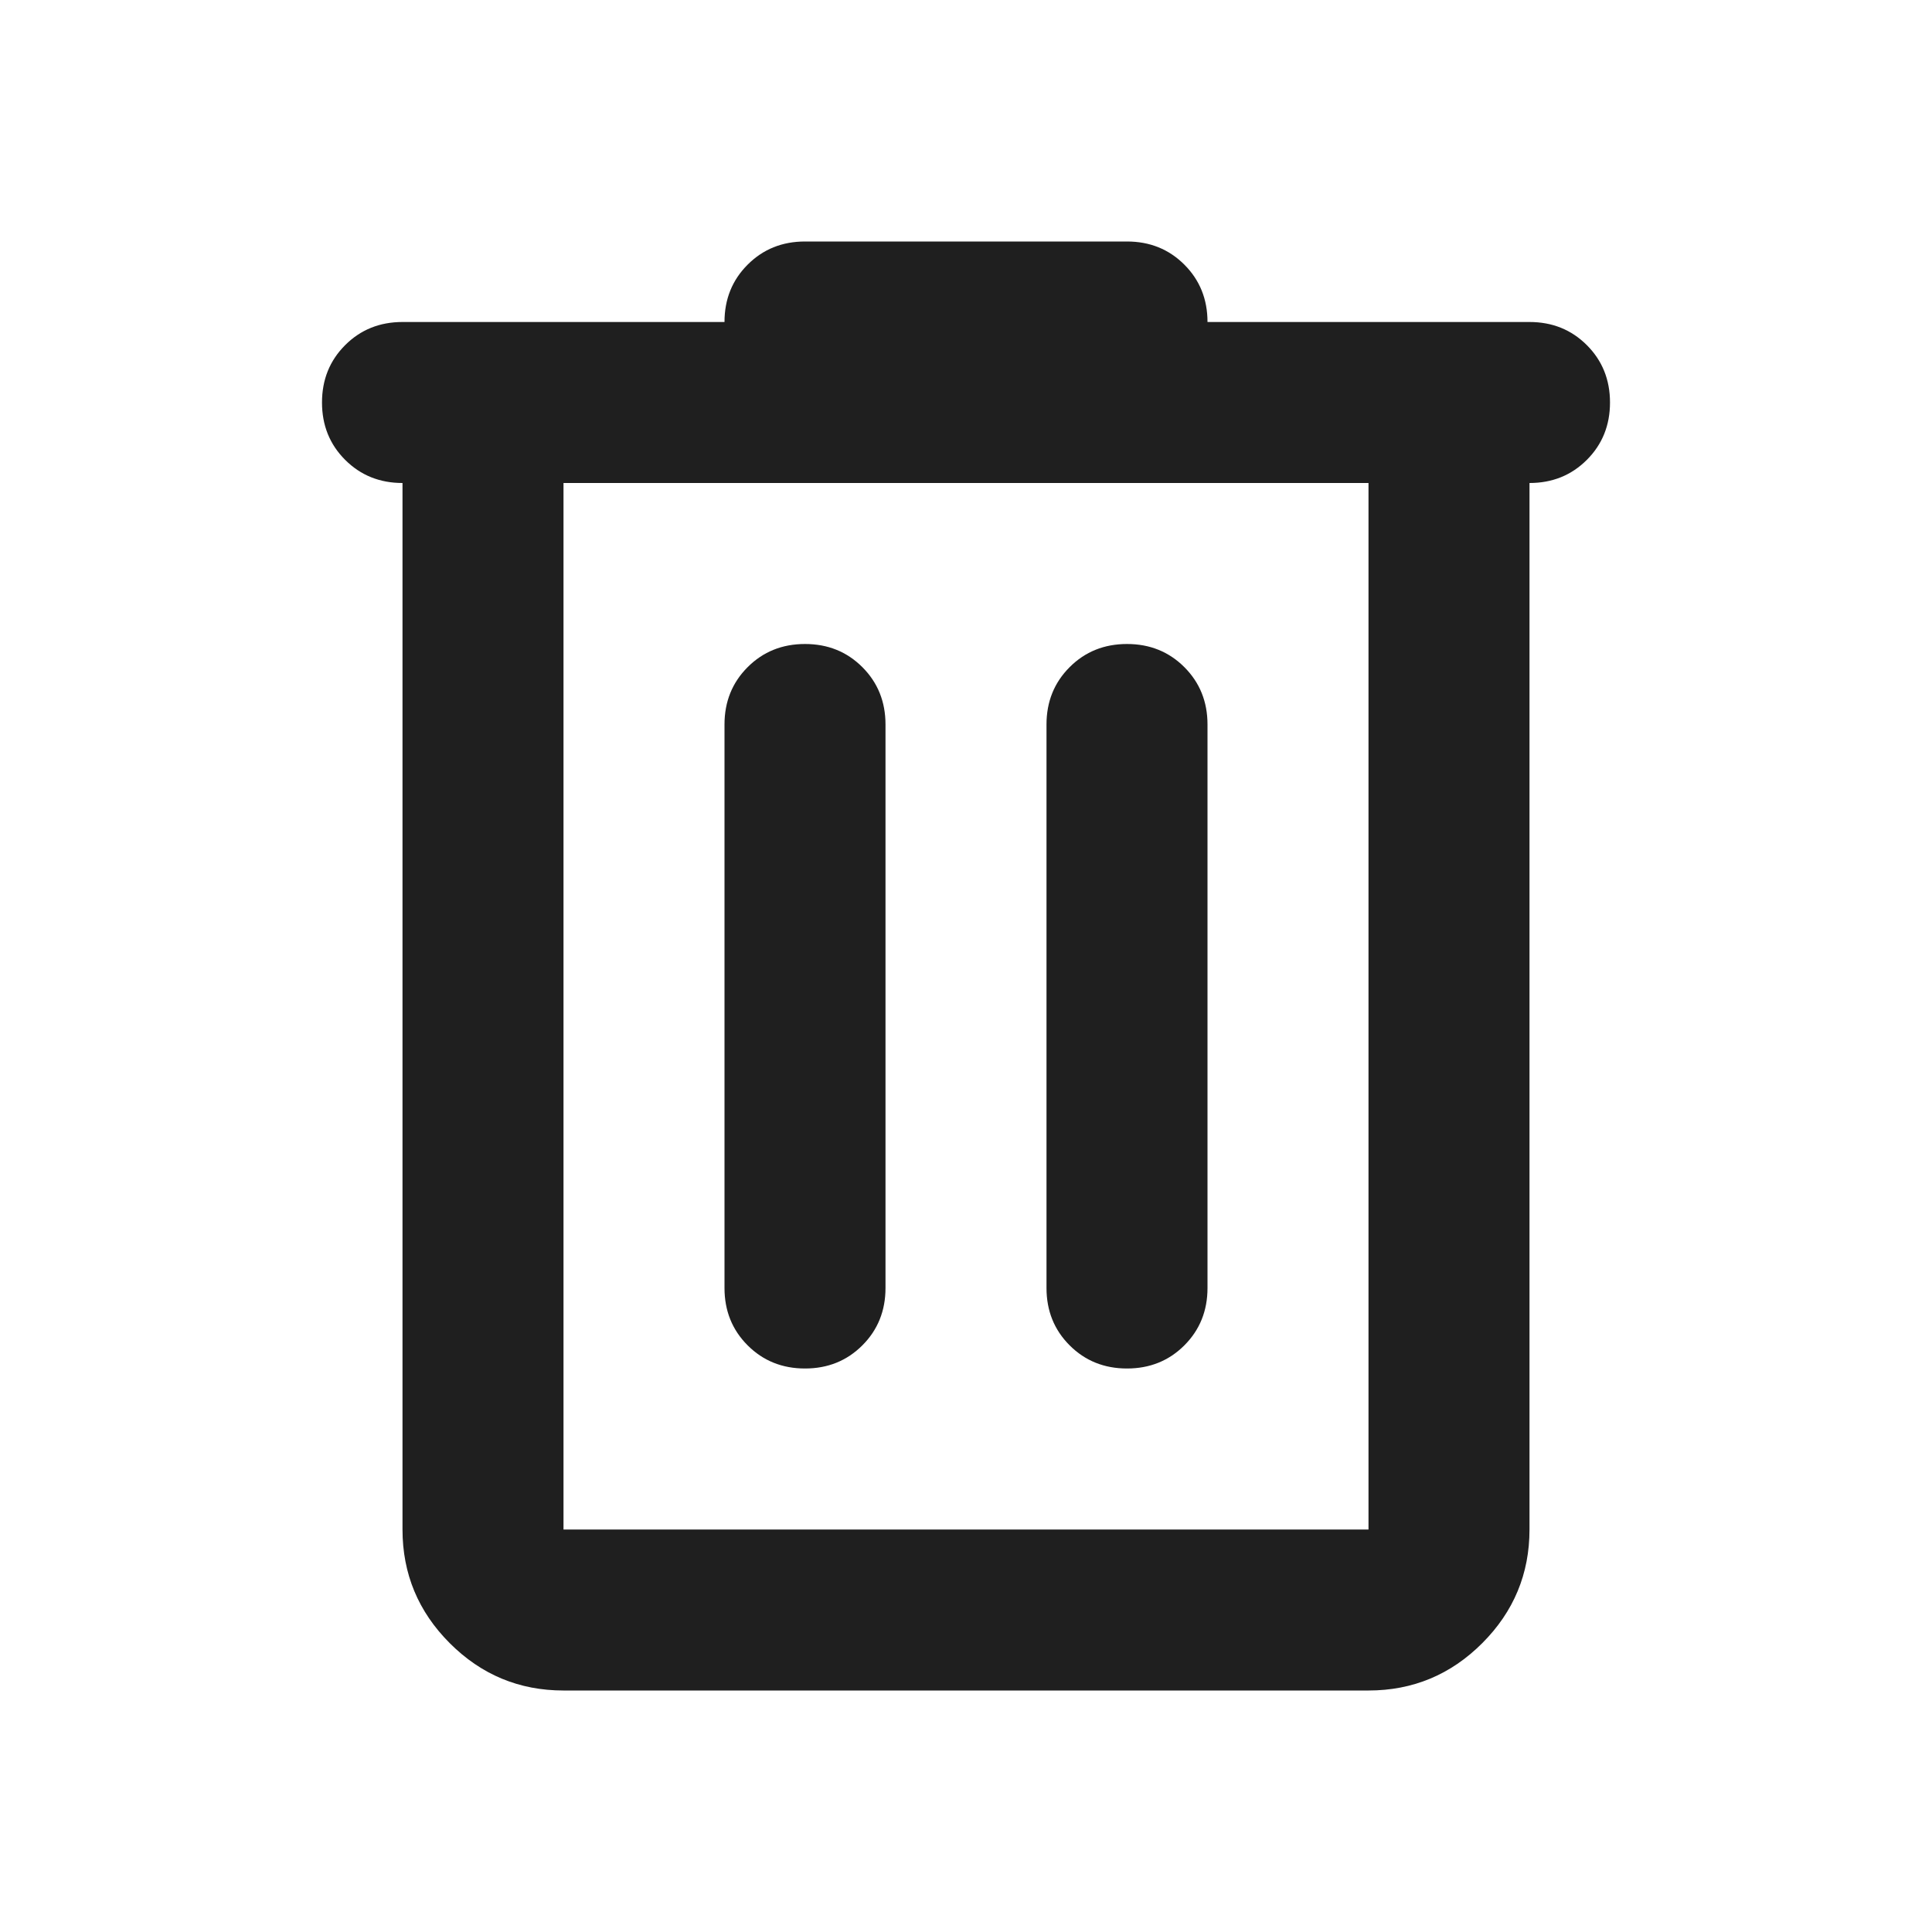
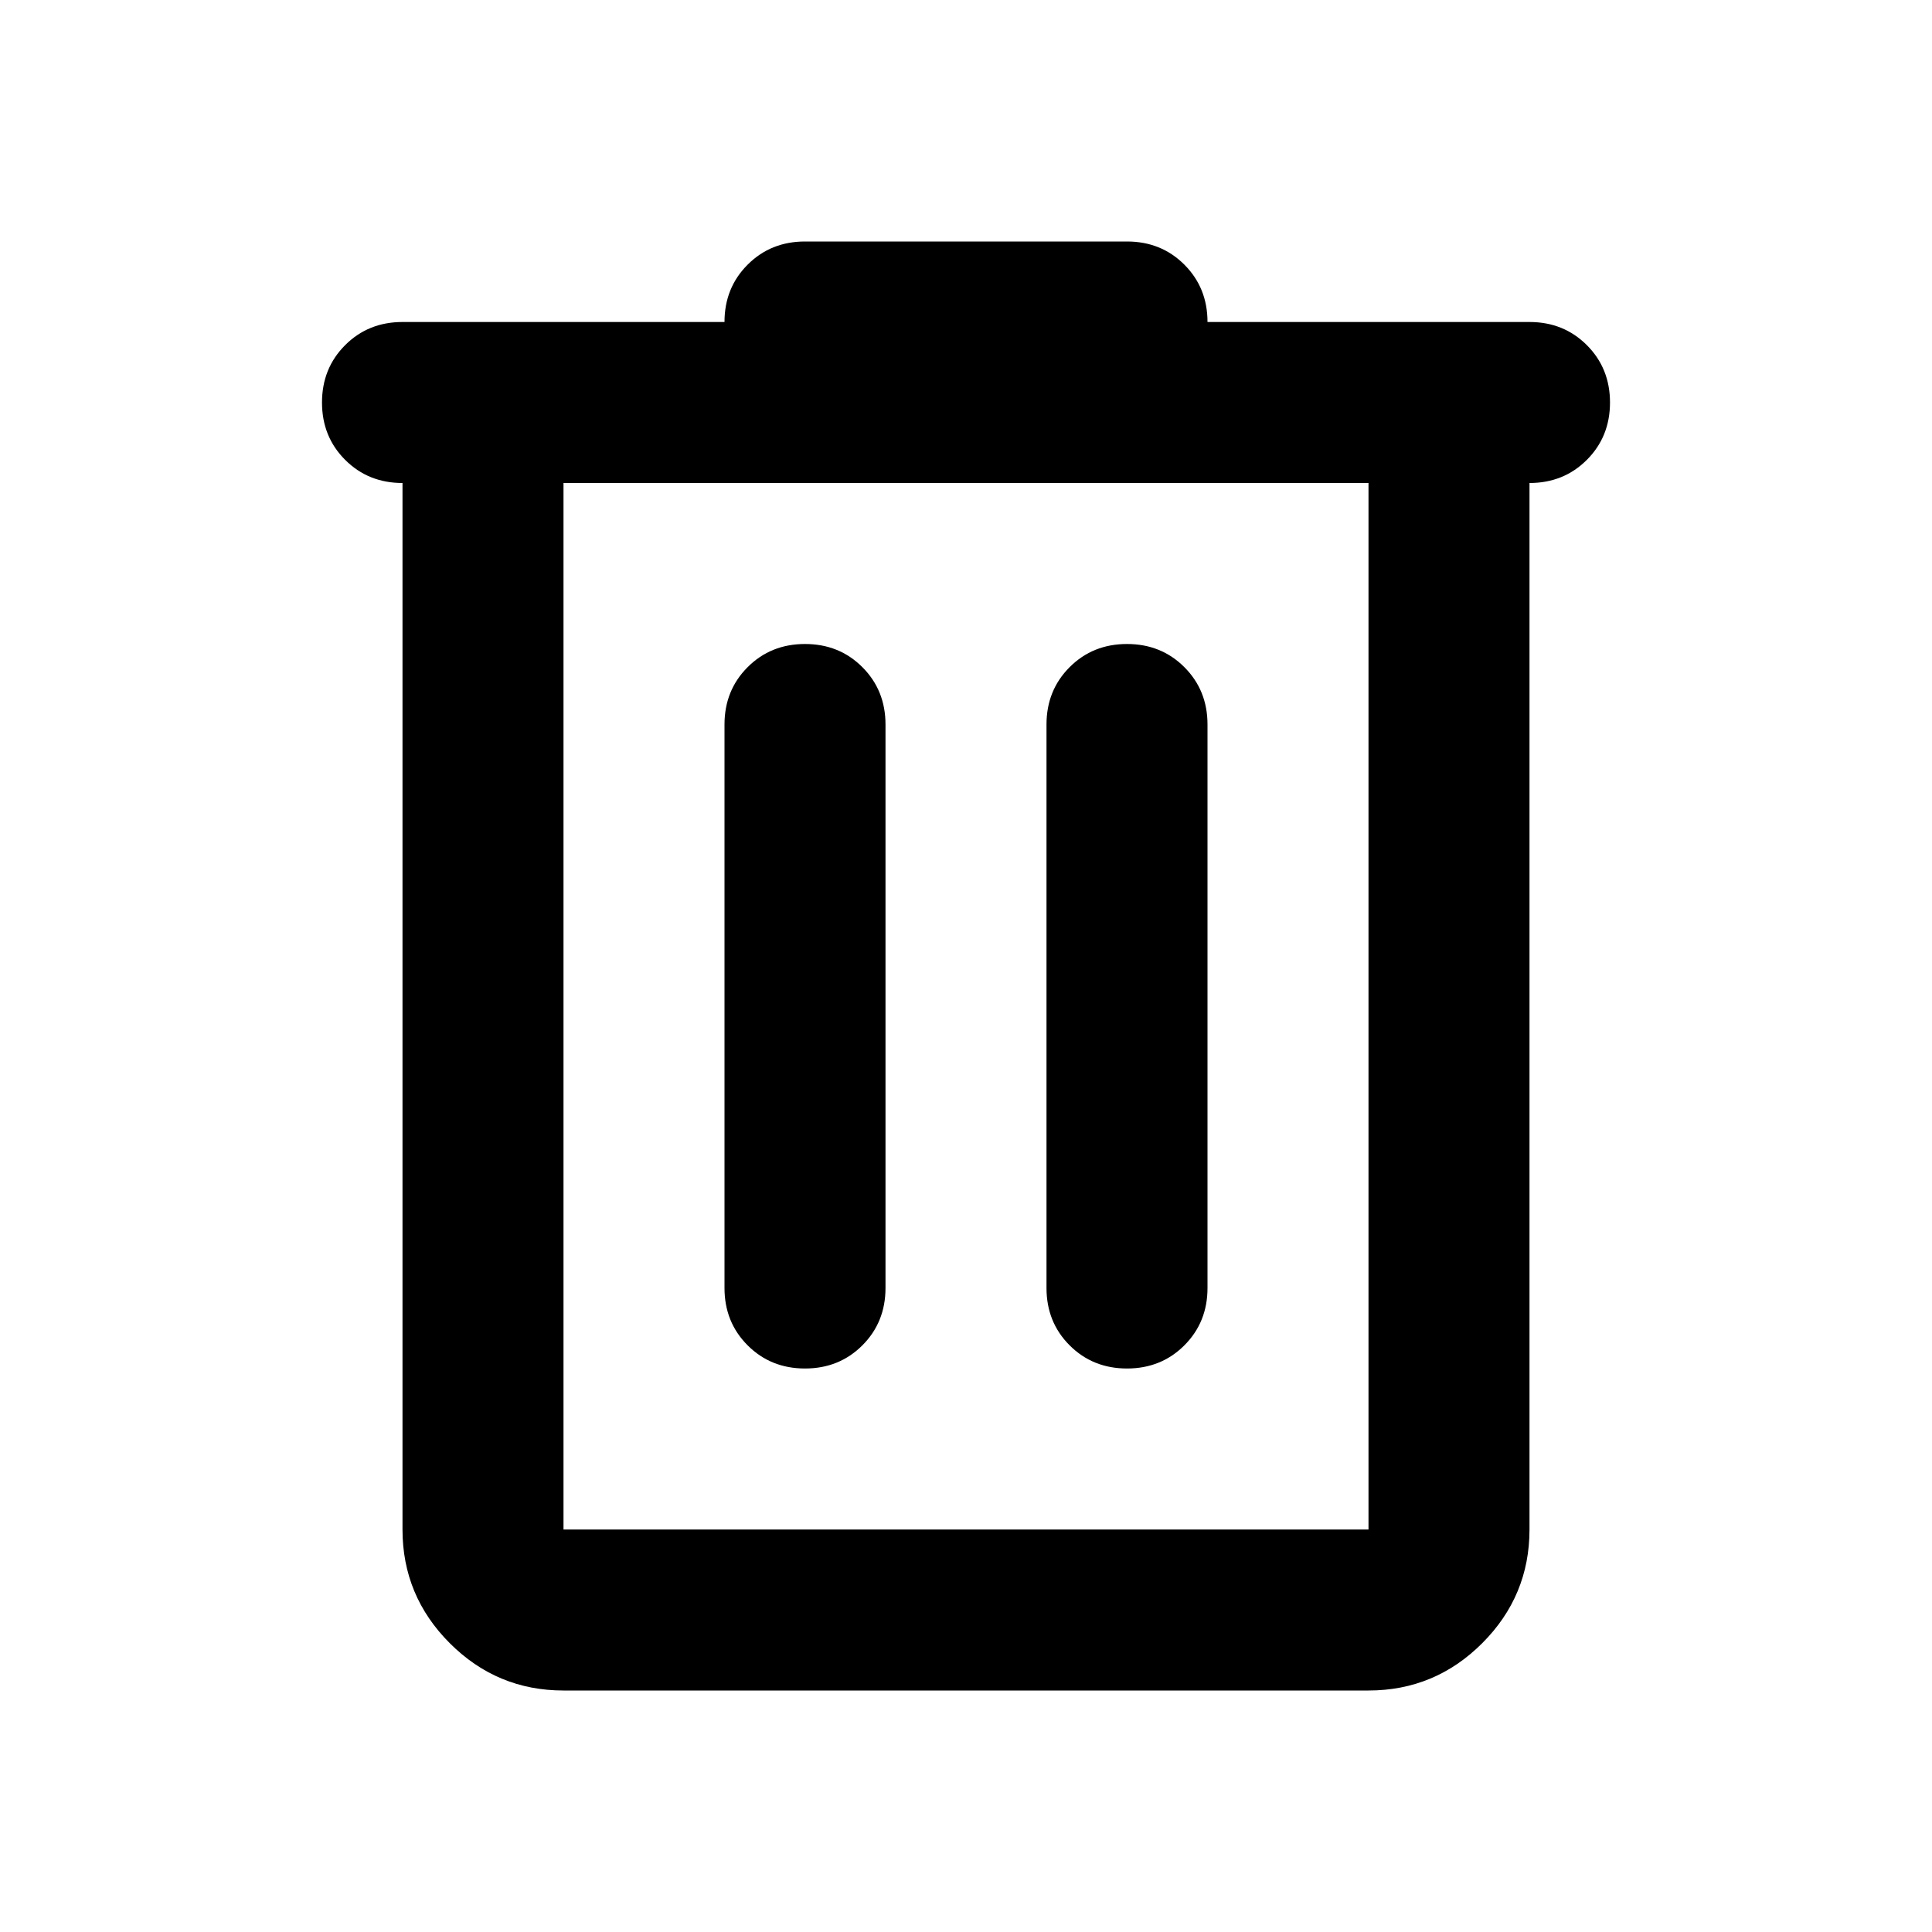
- <svg xmlns="http://www.w3.org/2000/svg" height="24px" viewBox="0 -960 960 960" width="24px" fill="#1f1f1f">
+ <svg xmlns="http://www.w3.org/2000/svg" height="24px" viewBox="0 -960 960 960" width="24px" fill="currentColor">
  <path d="M280-120q-33 0-56.5-23.5T200-200v-520q-17 0-28.5-11.5T160-760q0-17 11.5-28.5T200-800h160q0-17 11.5-28.5T400-840h160q17 0 28.5 11.5T600-800h160q17 0 28.5 11.5T800-760q0 17-11.5 28.5T760-720v520q0 33-23.5 56.5T680-120H280Zm400-600H280v520h400v-520ZM428.5-291.5Q440-303 440-320v-280q0-17-11.5-28.5T400-640q-17 0-28.5 11.5T360-600v280q0 17 11.5 28.5T400-280q17 0 28.5-11.5Zm160 0Q600-303 600-320v-280q0-17-11.5-28.5T560-640q-17 0-28.5 11.5T520-600v280q0 17 11.5 28.5T560-280q17 0 28.5-11.5ZM280-720v520-520Z" />
</svg>
